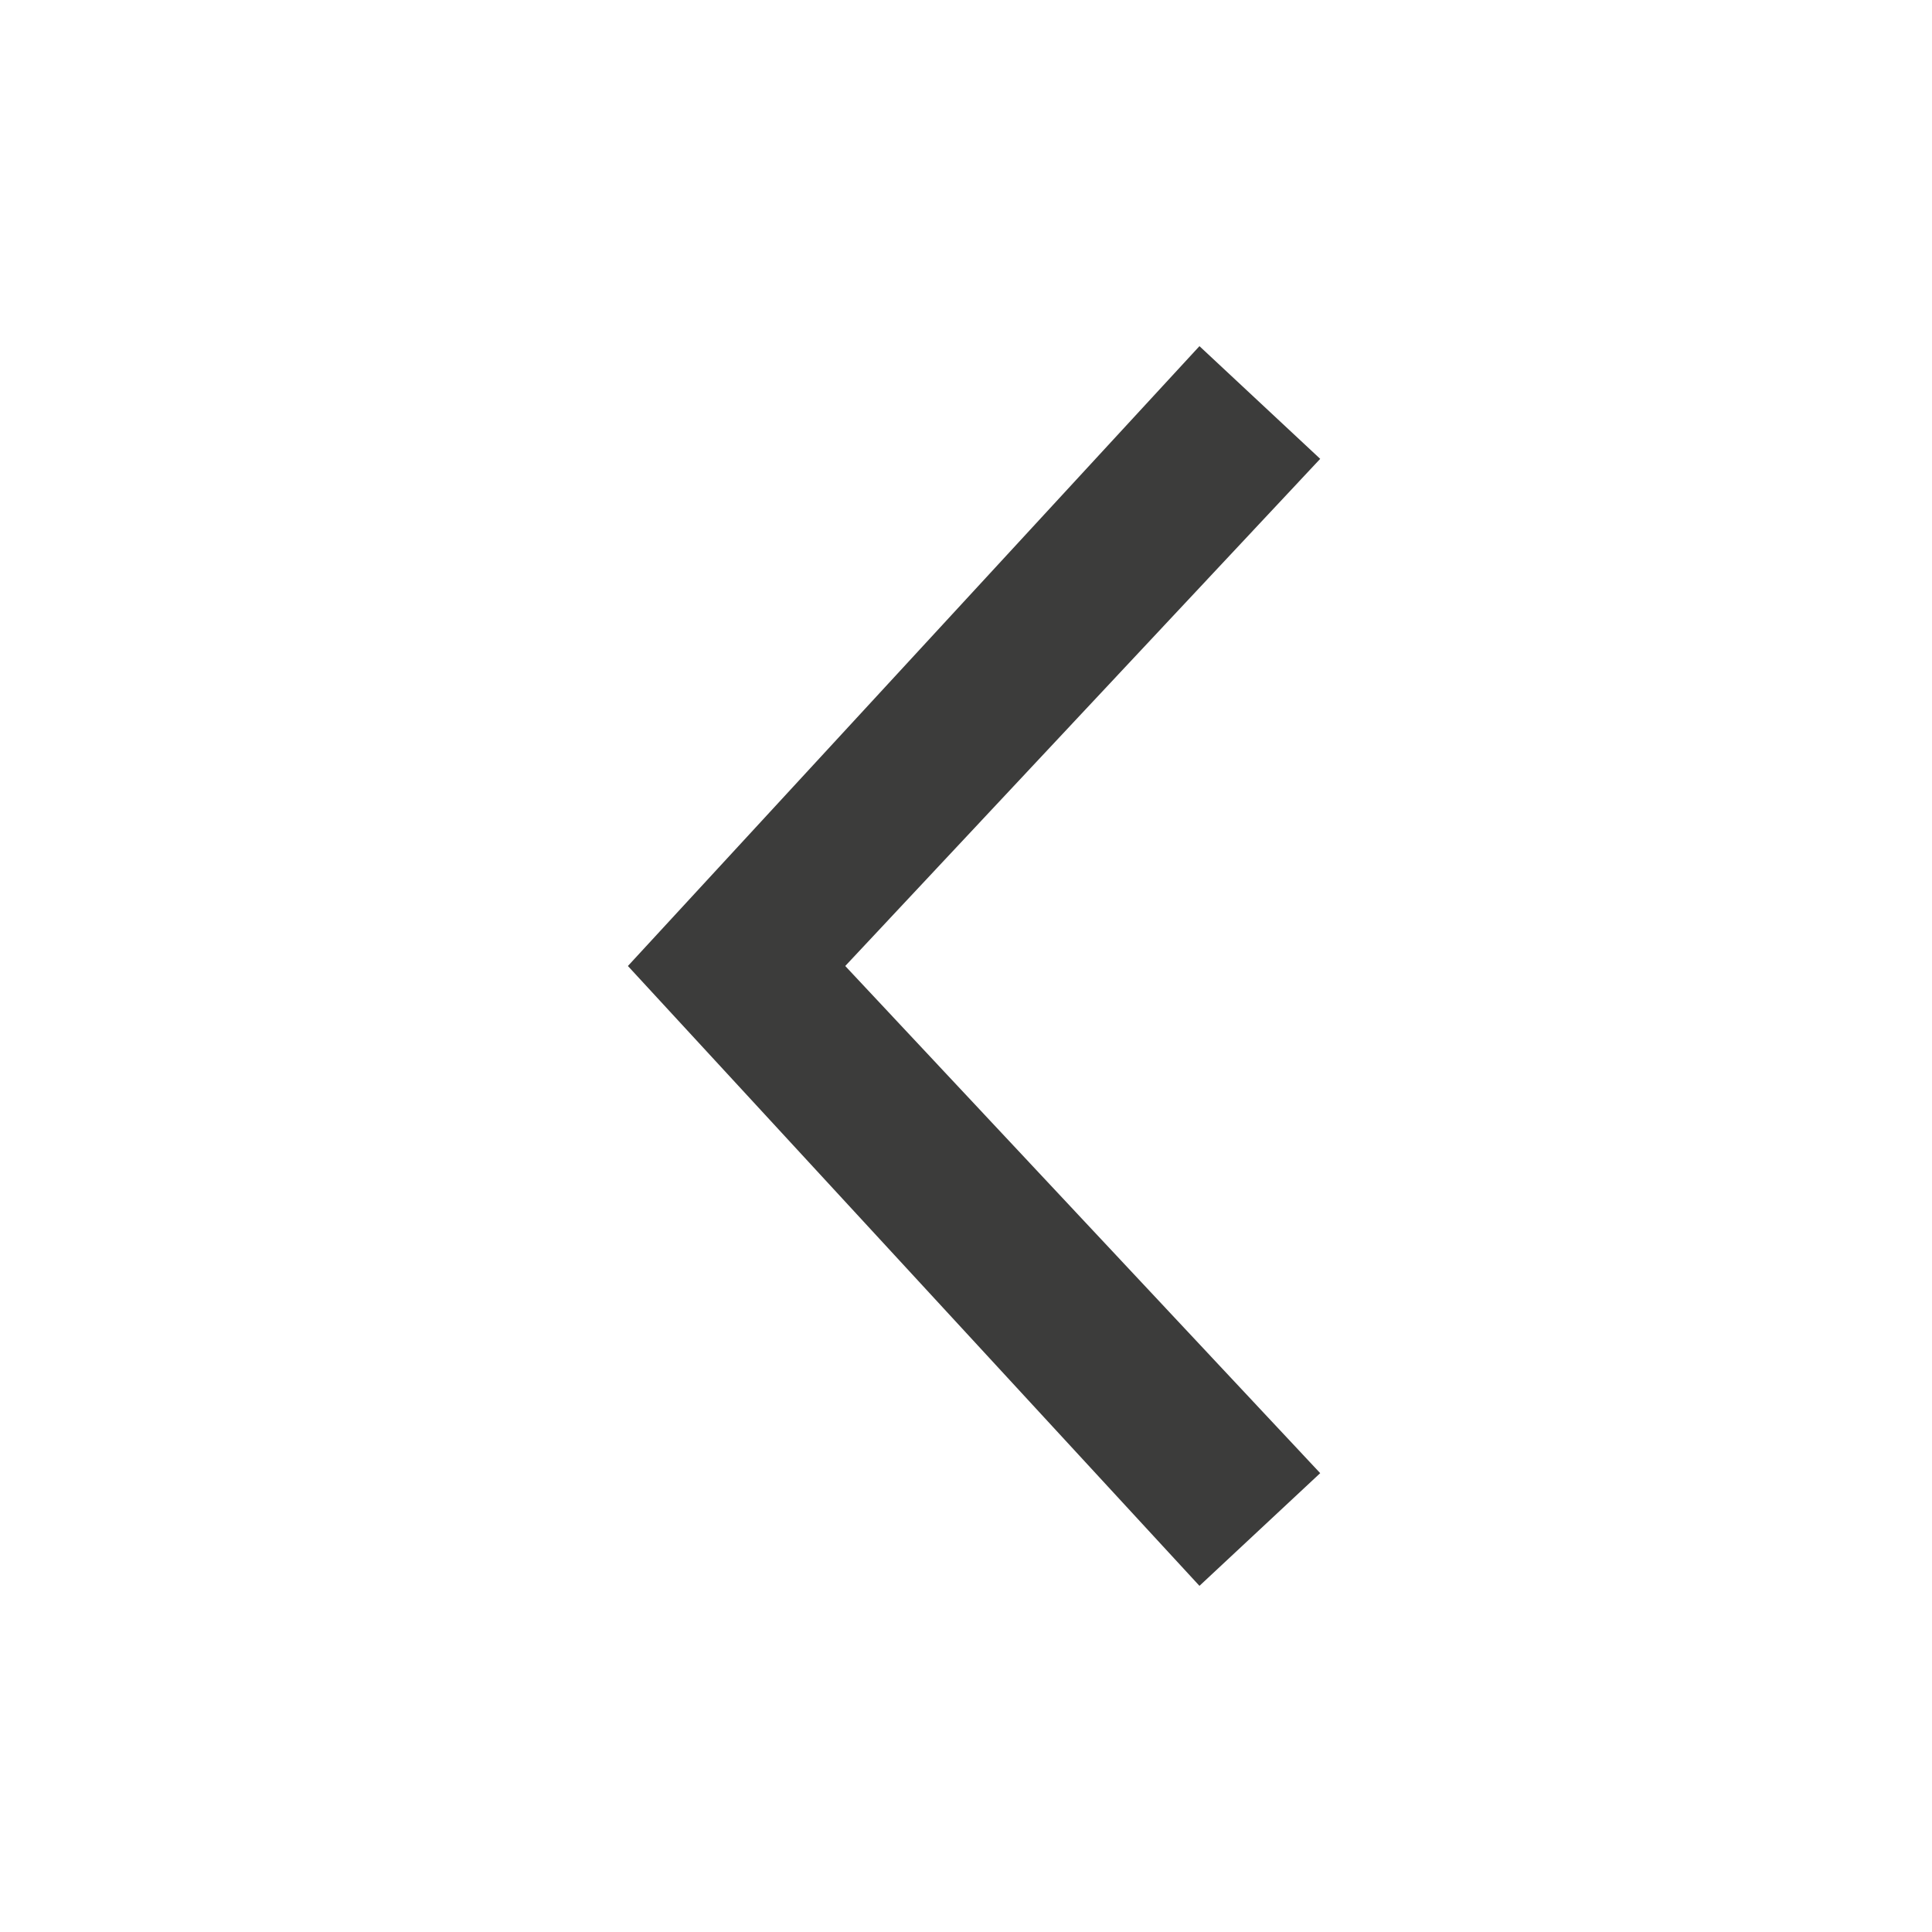
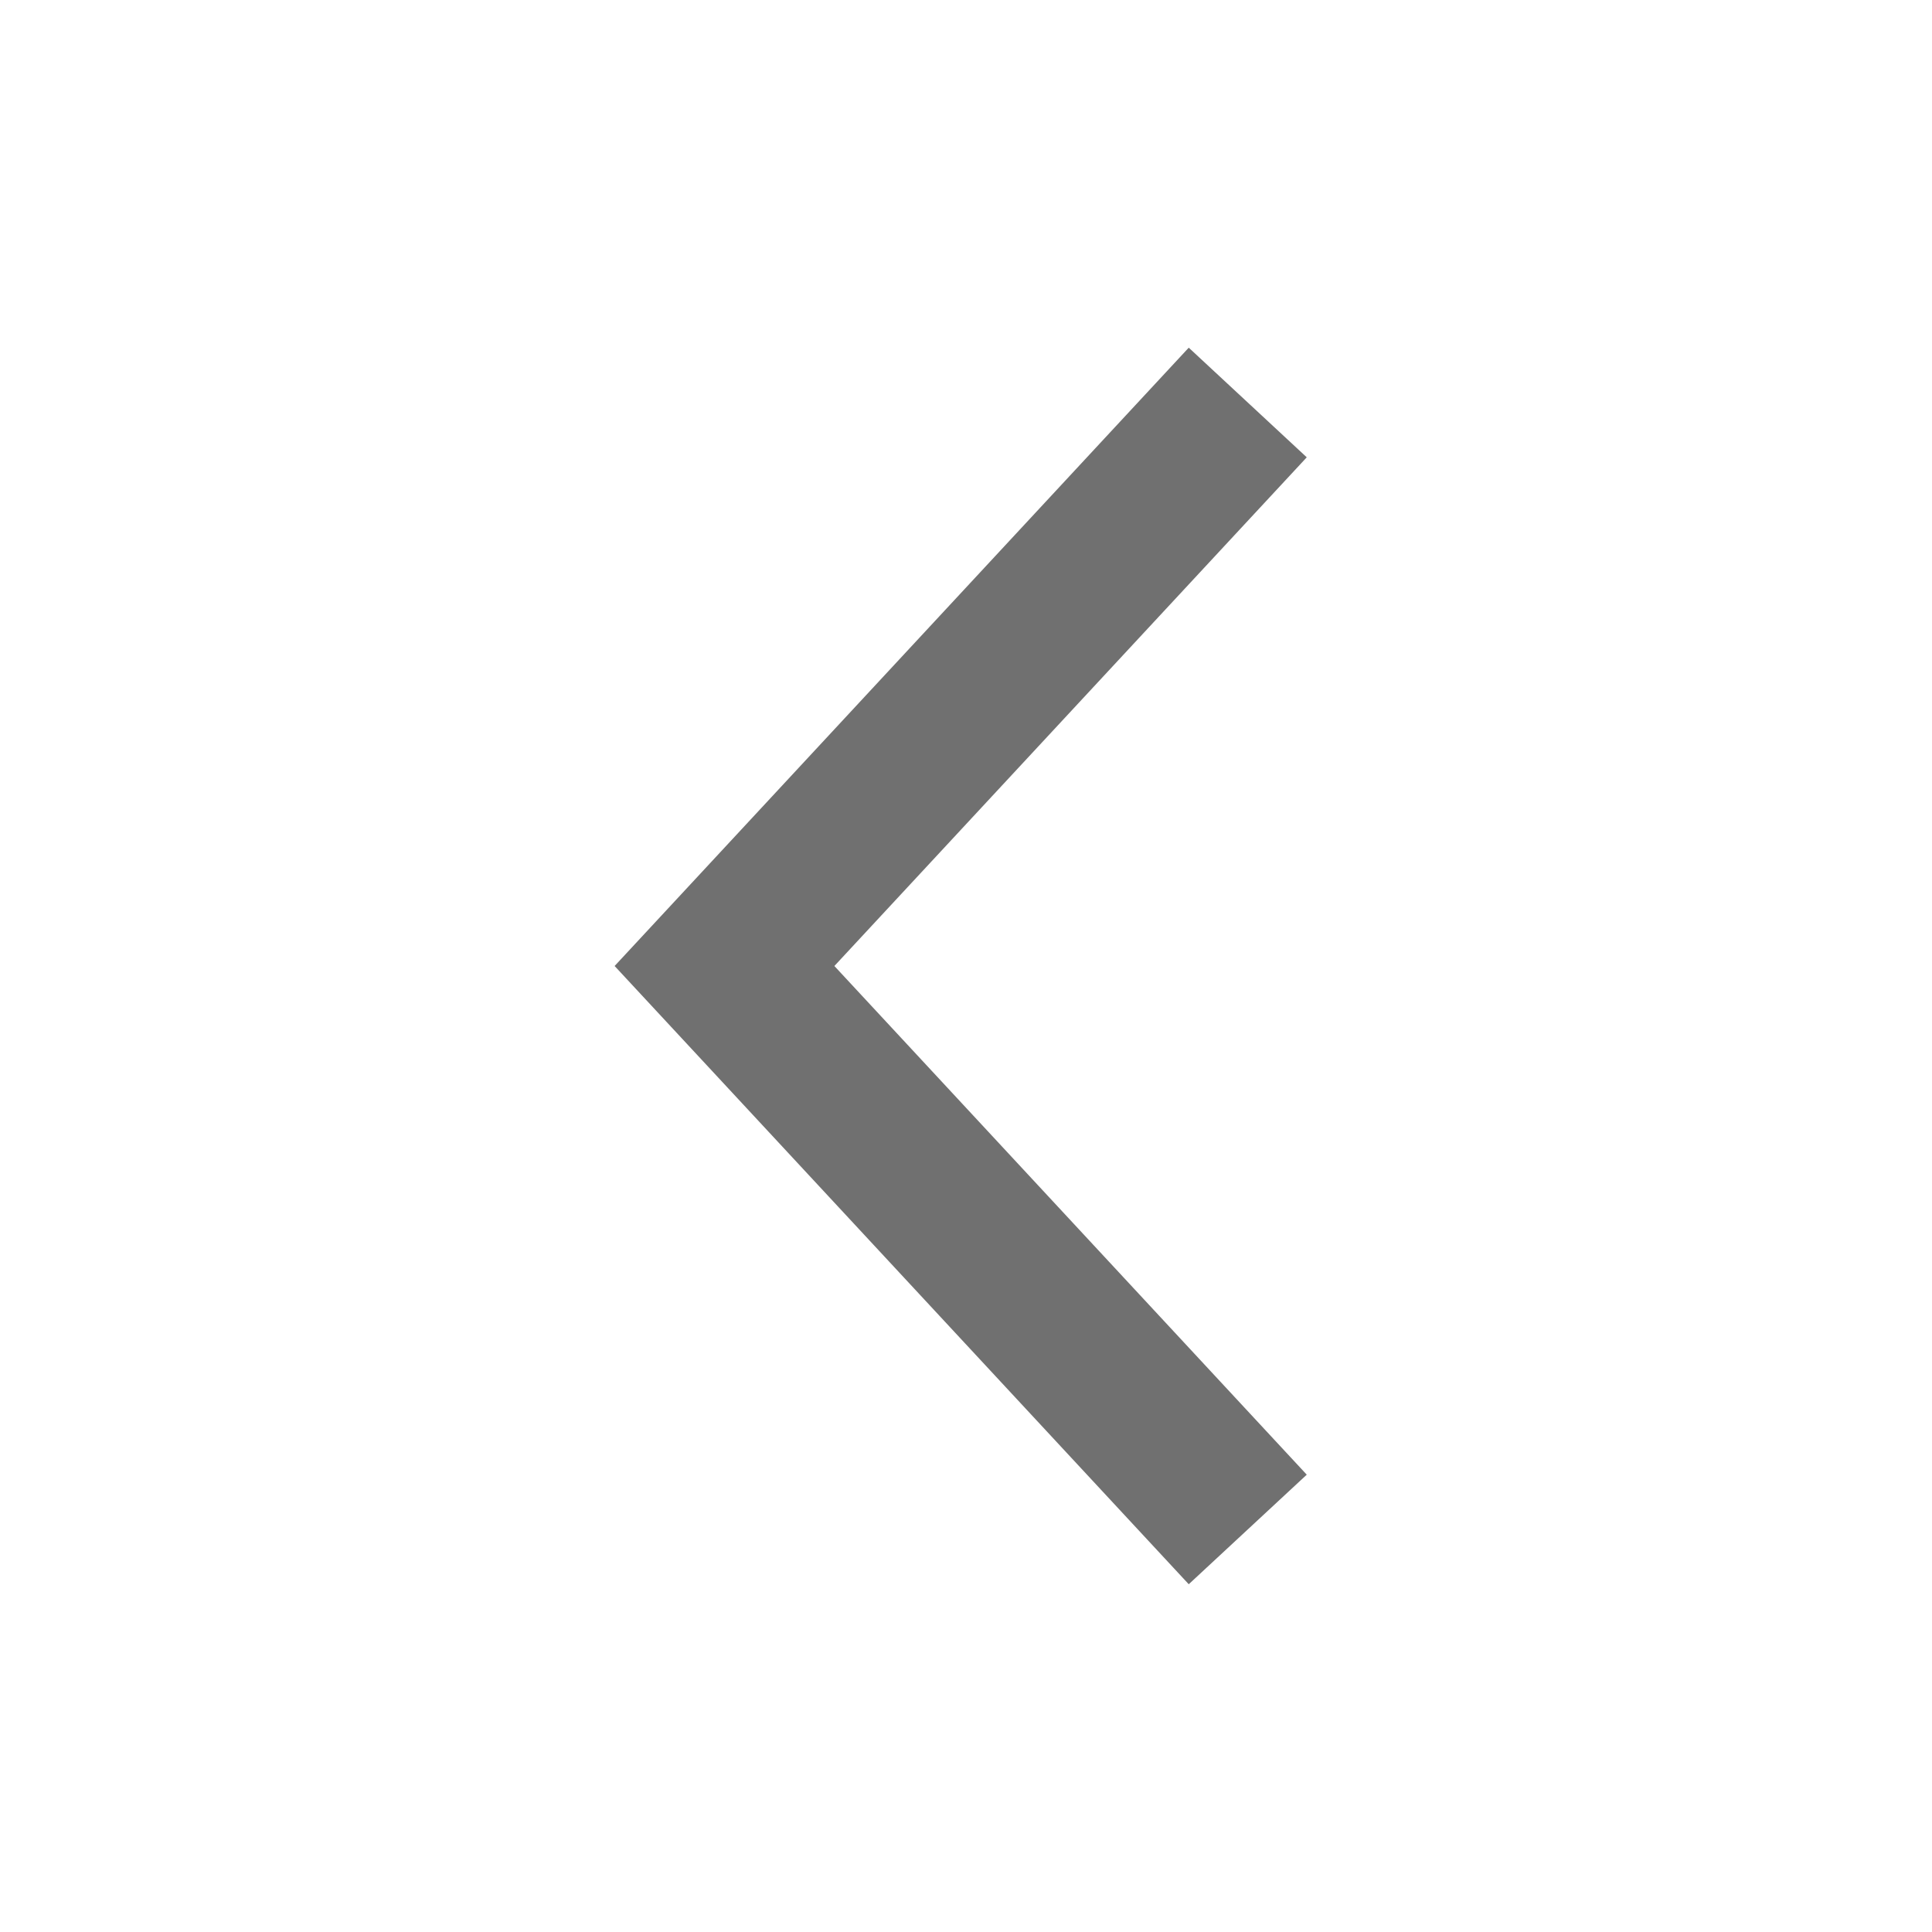
- <svg xmlns="http://www.w3.org/2000/svg" version="1.1" id="Layer_1" x="0px" y="0px" viewBox="0 0 24 24" style="enable-background:new 0 0 24 24;" xml:space="preserve">
-   <style type="text/css">
- 	.st0{fill:none;}
- 	.st1{fill:#3C3C3B;}
- </style>
-   <g id="Artboard">
-     <g id="ic-arrow-right">
-       <g id="ic_chevron_right">
-         <polygon id="Rectangle_4407" class="st0" points="0,24 0,0 24,0 24,24    " />
-         <polygon id="Path_18879" class="st1" points="7.8,12 14.9,19.7 16.4,18.3 10.5,12 16.4,5.7 14.9,4.3    " />
-       </g>
+ <svg xmlns="http://www.w3.org/2000/svg" width="24" height="24" viewBox="0 0 24 24">
+   <defs>
+     <style type="text/css">
+             .cls-1{fill:#707070}.cls-2{fill:none}
+         </style>
+   </defs>
+   <g id="ic_chevron_left" transform="rotate(90 12 12)">
+     <g id="Group_8822" data-name="Group 8822">
+       <path id="Path_18879" d="M12 16.365L4.319 9.233l1.362-1.466L12 13.635l6.319-5.868 1.361 1.466z" class="cls-1" data-name="Path 18879" />
    </g>
+     <path id="Rectangle_4407" d="M0 0h24v24H0z" class="cls-2" data-name="Rectangle 4407" />
  </g>
</svg>
